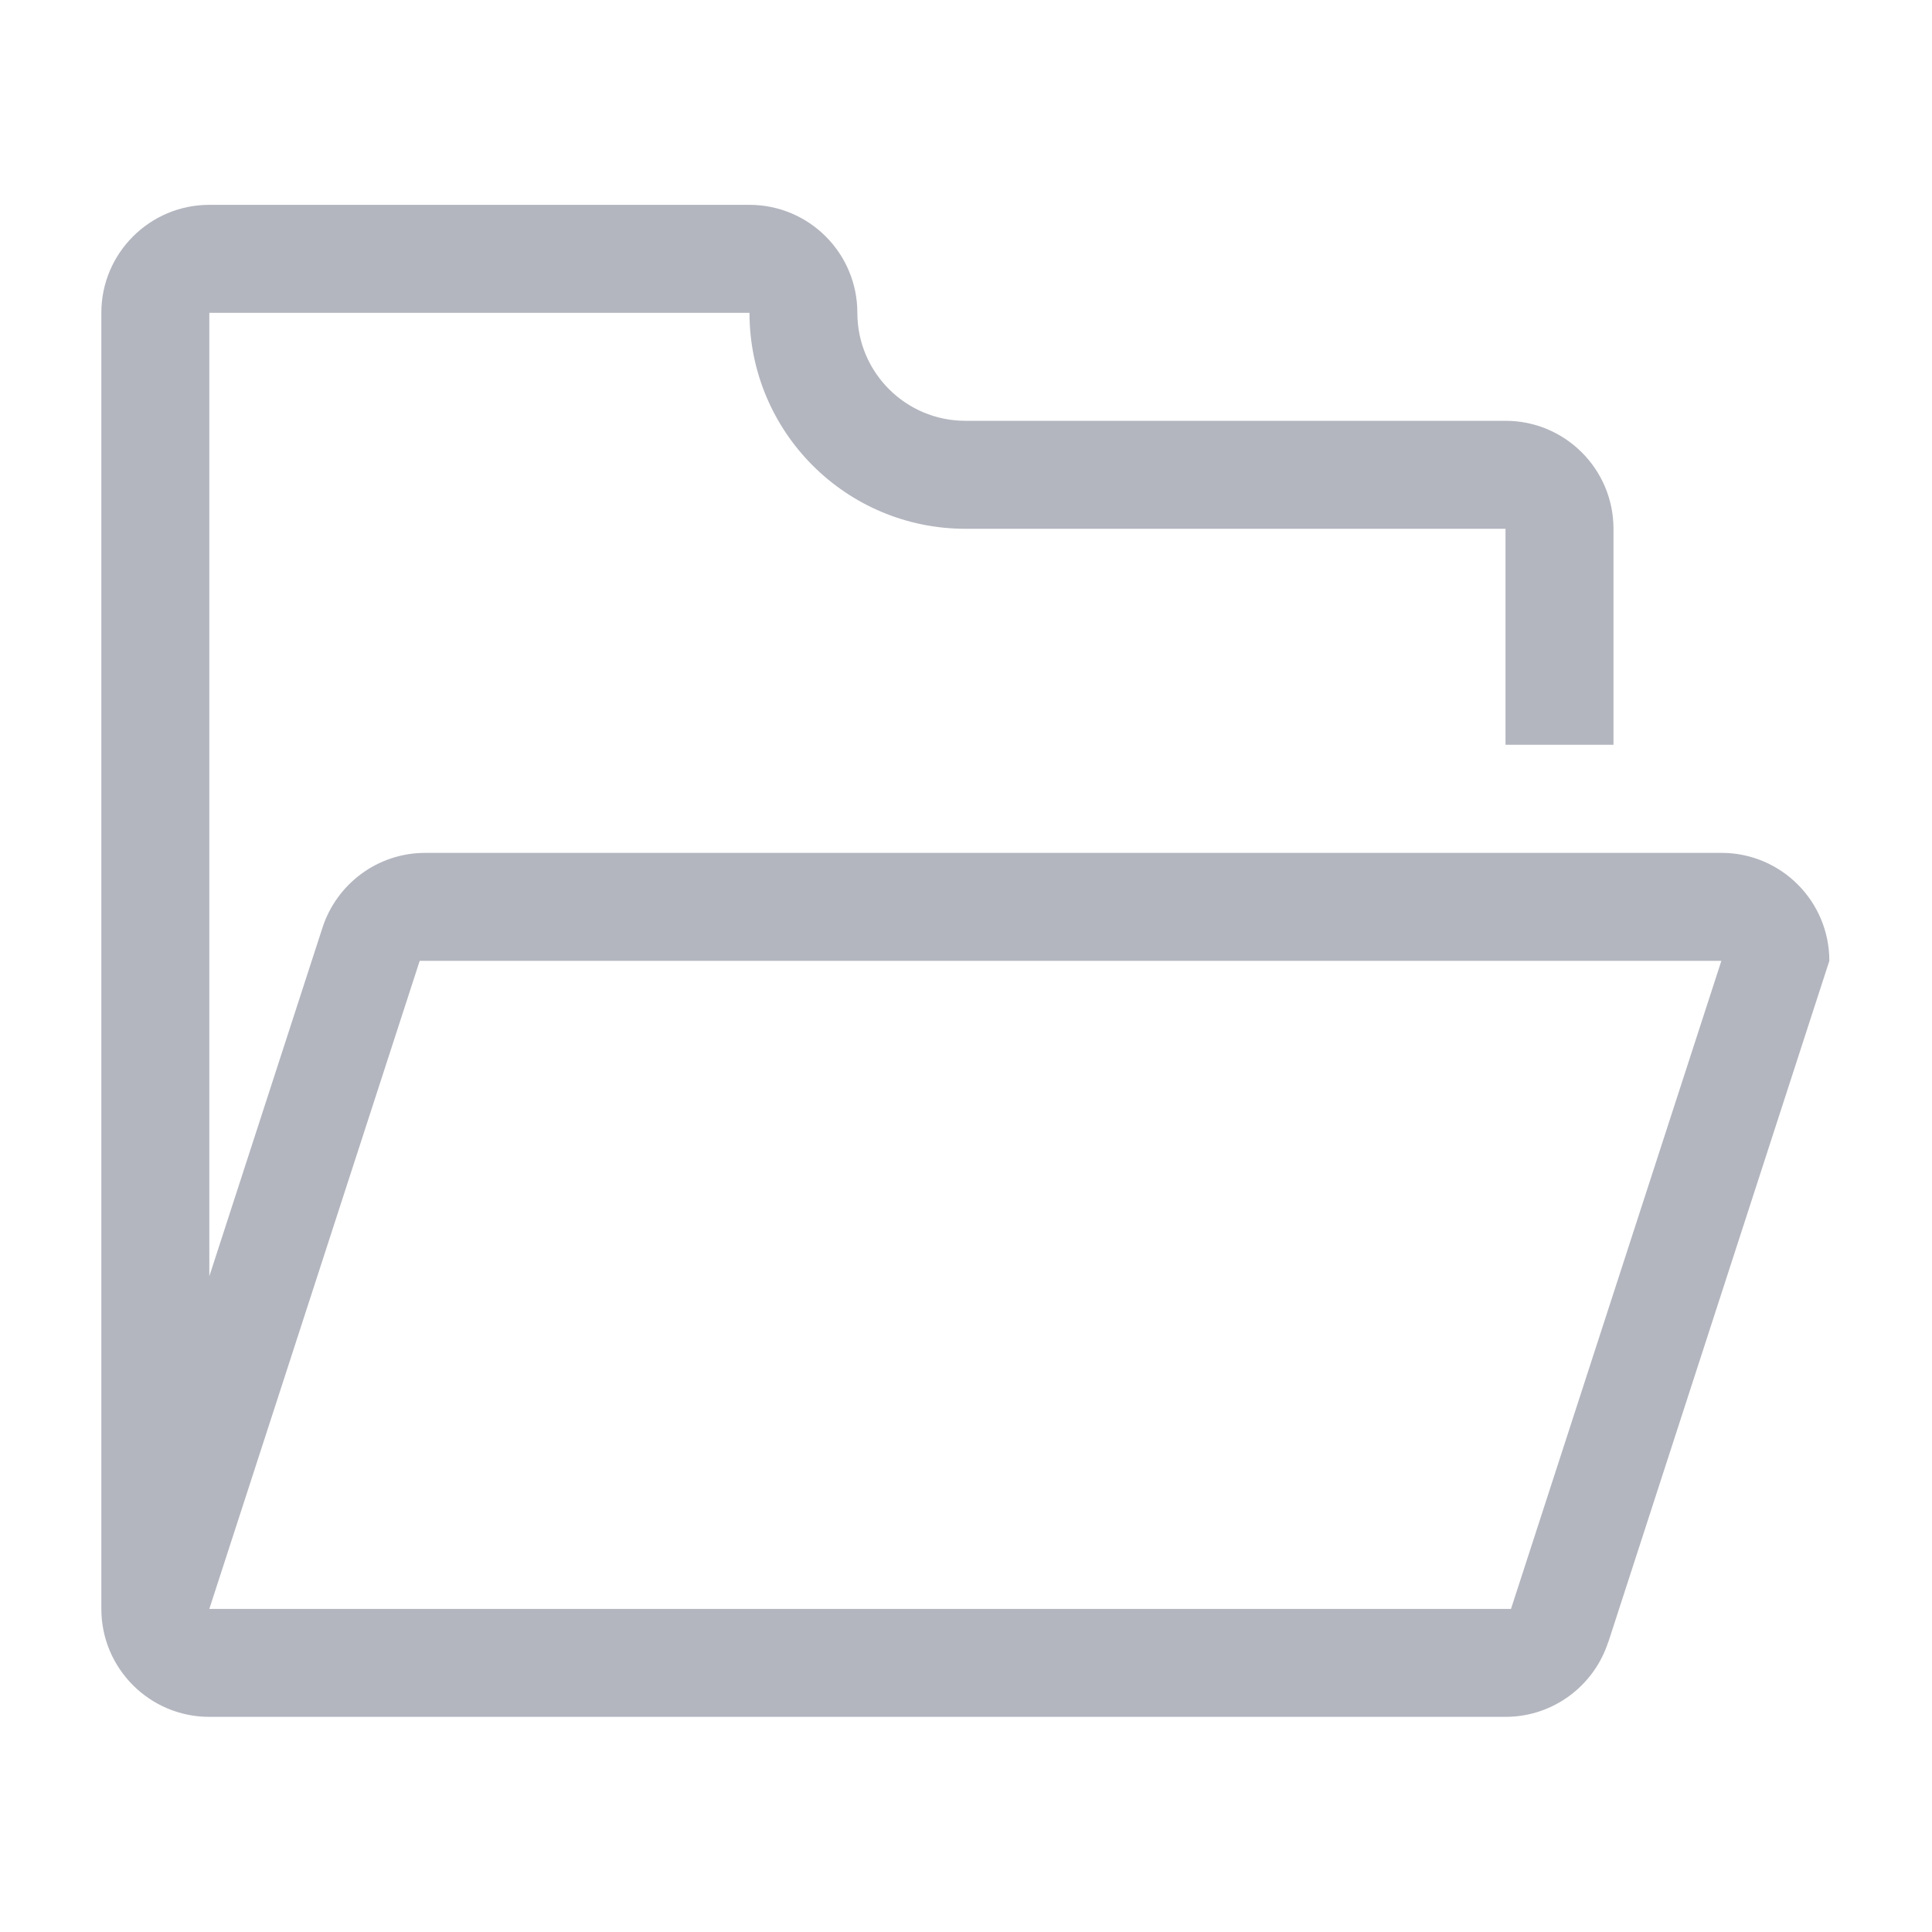
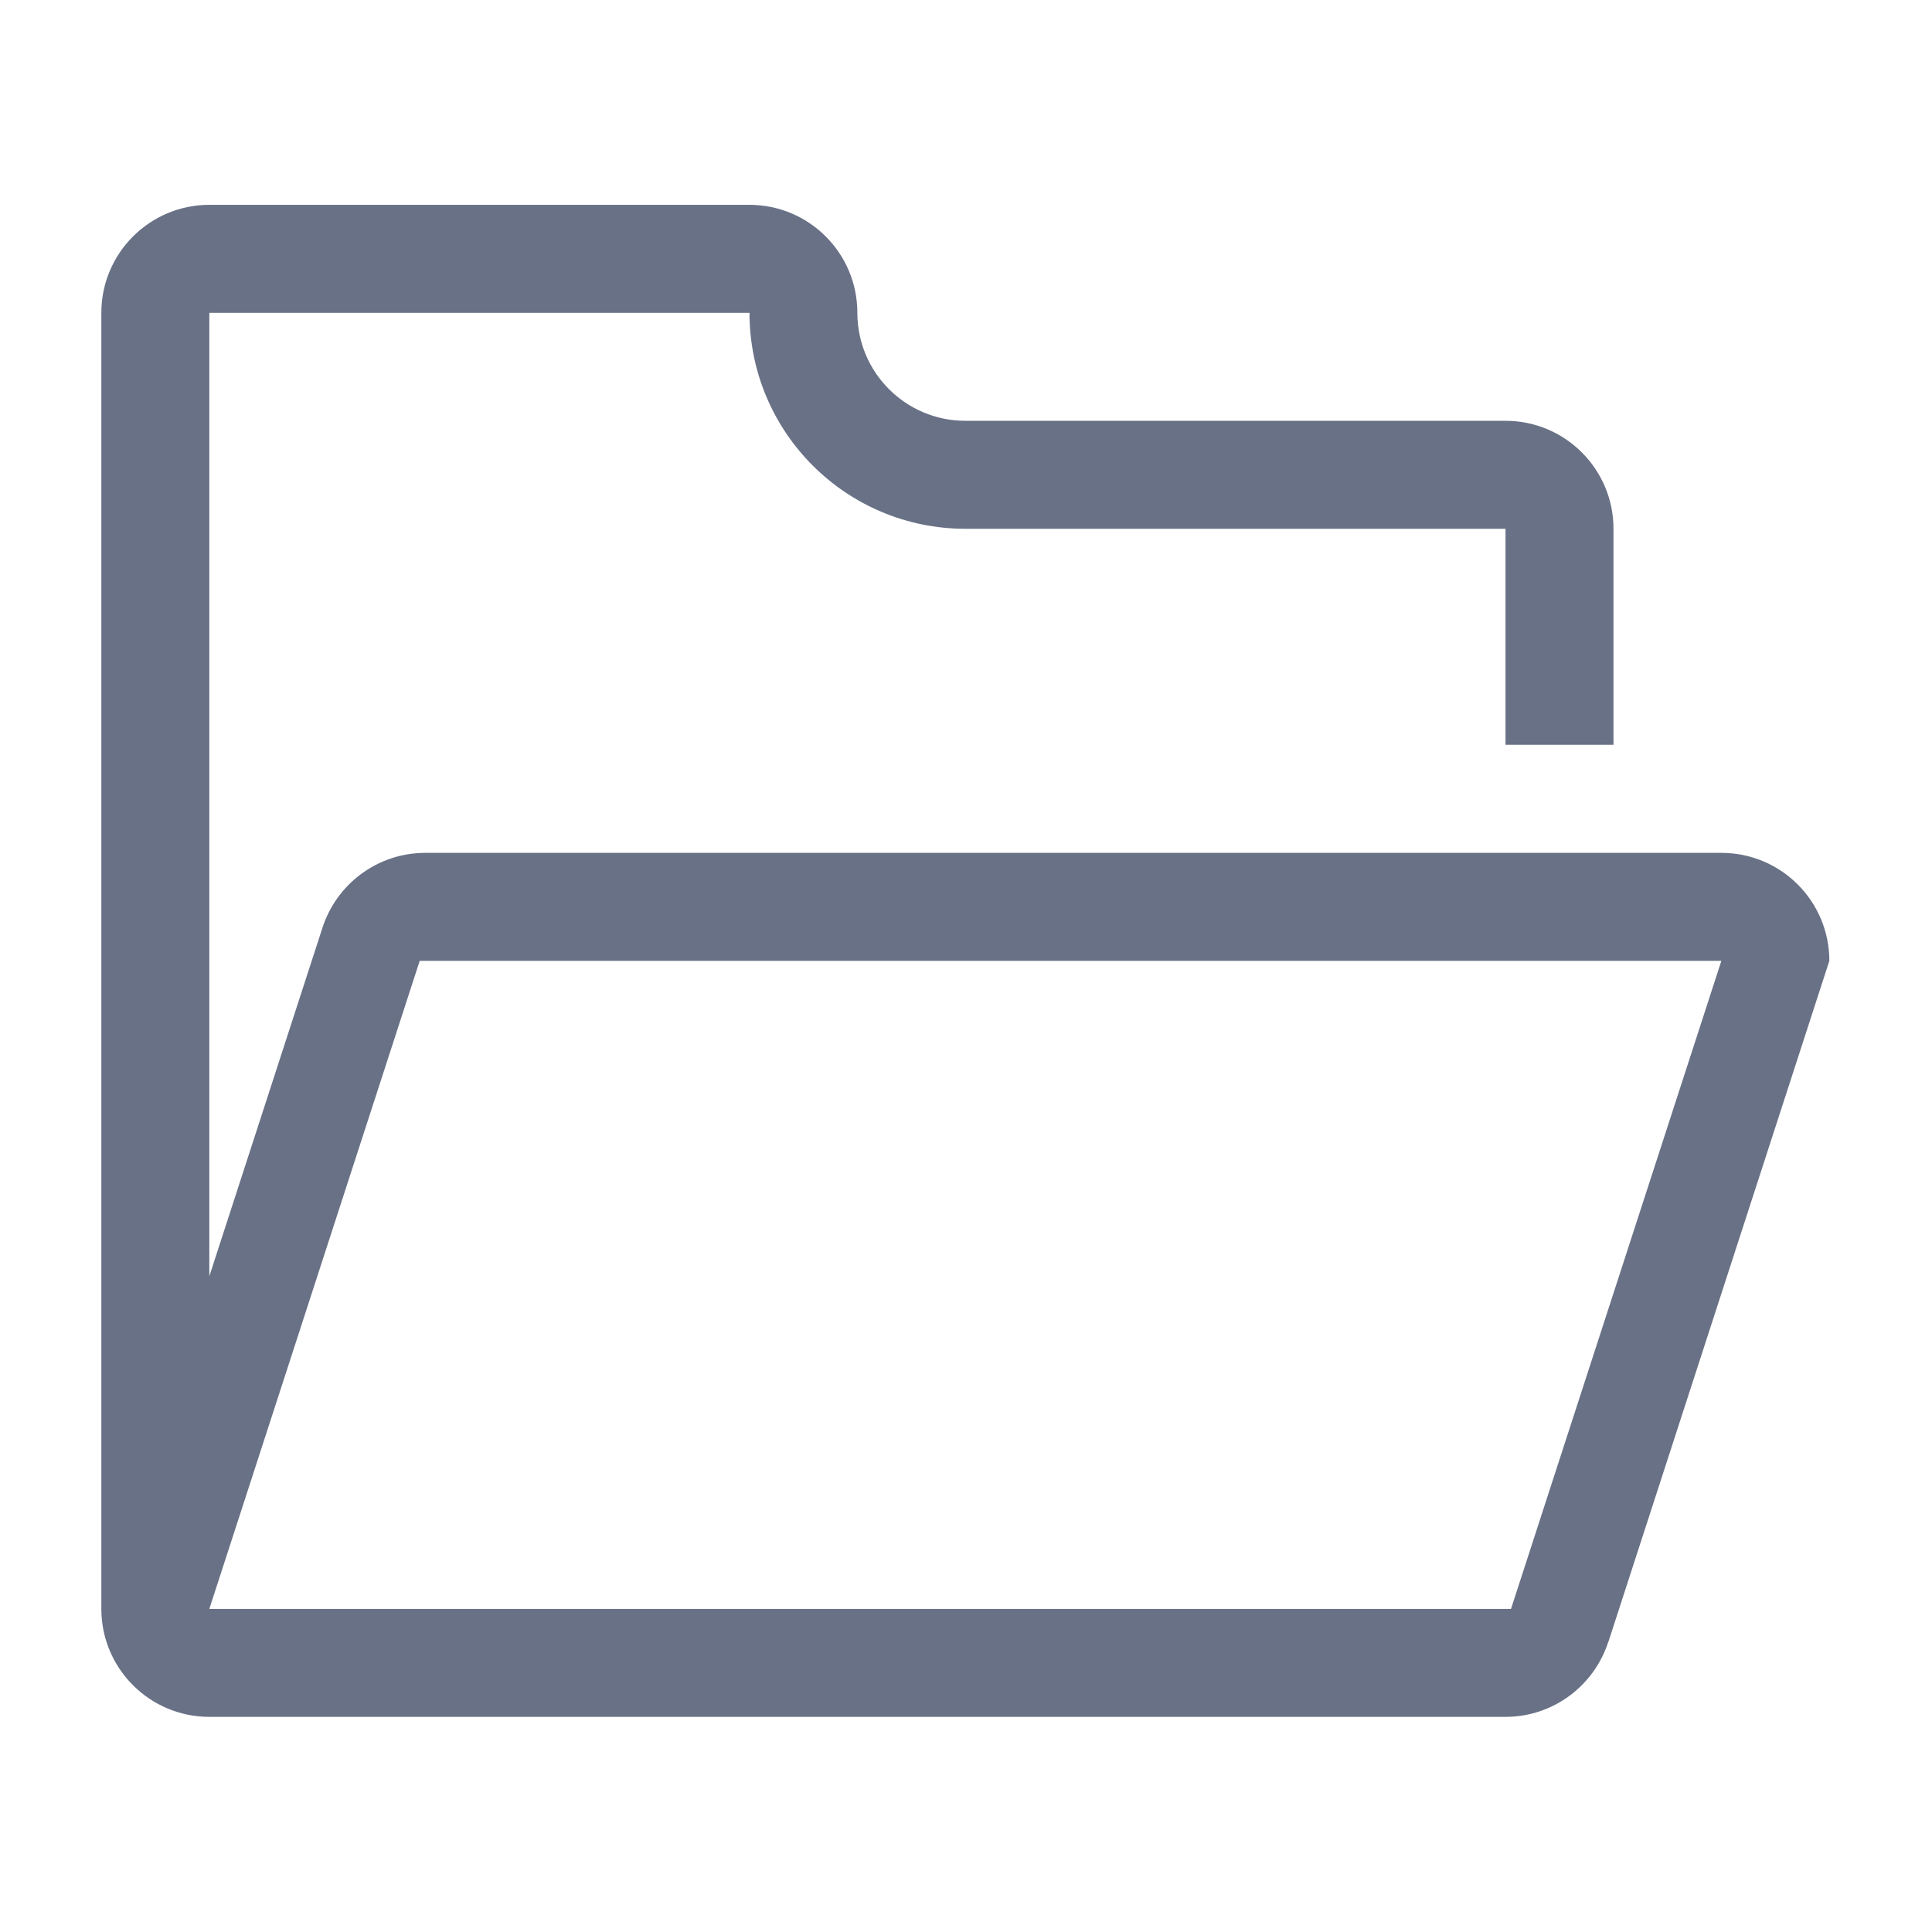
<svg xmlns="http://www.w3.org/2000/svg" t="1613974177154" class="icon" viewBox="0 0 1024 1024" version="1.1" p-id="7770" width="128" height="128">
  <defs>
    <style type="text/css" />
  </defs>
-   <path d="M912.486 452.041v0h-687.071c-25.518 0-47.091 16.669-54.521 39.729v0l-59.946 184.682v-510.65h286.299c0 63.238 51.229 114.467 114.471 114.467v0h286.236v114.469h57.229v-114.469c0-31.588-25.639-57.236-57.229-57.236h-286.304c-31.586 0-57.234-25.645-57.234-57.231v0c0-31.589-25.58-57.234-57.234-57.234v0h-286.236c-31.587 0-57.234 25.646-57.234 57.234v686.941c0 31.589 25.646 57.229 57.234 57.229h686.943c25.518 0 47.091-16.663 54.521-39.729h0.063l117.116-360.974c0.001-31.587-25.516-57.169-57.106-57.234v0zM800.864 852.747h-689.914l111.498-343.471h689.909l-111.494 343.471z" p-id="7771" fill="#b3b6bf" />
+   <path d="M912.486 452.041v0h-687.071c-25.518 0-47.091 16.669-54.521 39.729v0l-59.946 184.682v-510.65h286.299c0 63.238 51.229 114.467 114.471 114.467v0h286.236v114.469h57.229v-114.469c0-31.588-25.639-57.236-57.229-57.236h-286.304c-31.586 0-57.234-25.645-57.234-57.231v0c0-31.589-25.58-57.234-57.234-57.234v0h-286.236c-31.587 0-57.234 25.646-57.234 57.234v686.941c0 31.589 25.646 57.229 57.234 57.229h686.943c25.518 0 47.091-16.663 54.521-39.729h0.063l117.116-360.974c0.001-31.587-25.516-57.169-57.106-57.234v0zM800.864 852.747h-689.914l111.498-343.471h689.909l-111.494 343.471z" p-id="7771" fill="#697186" />
</svg>
